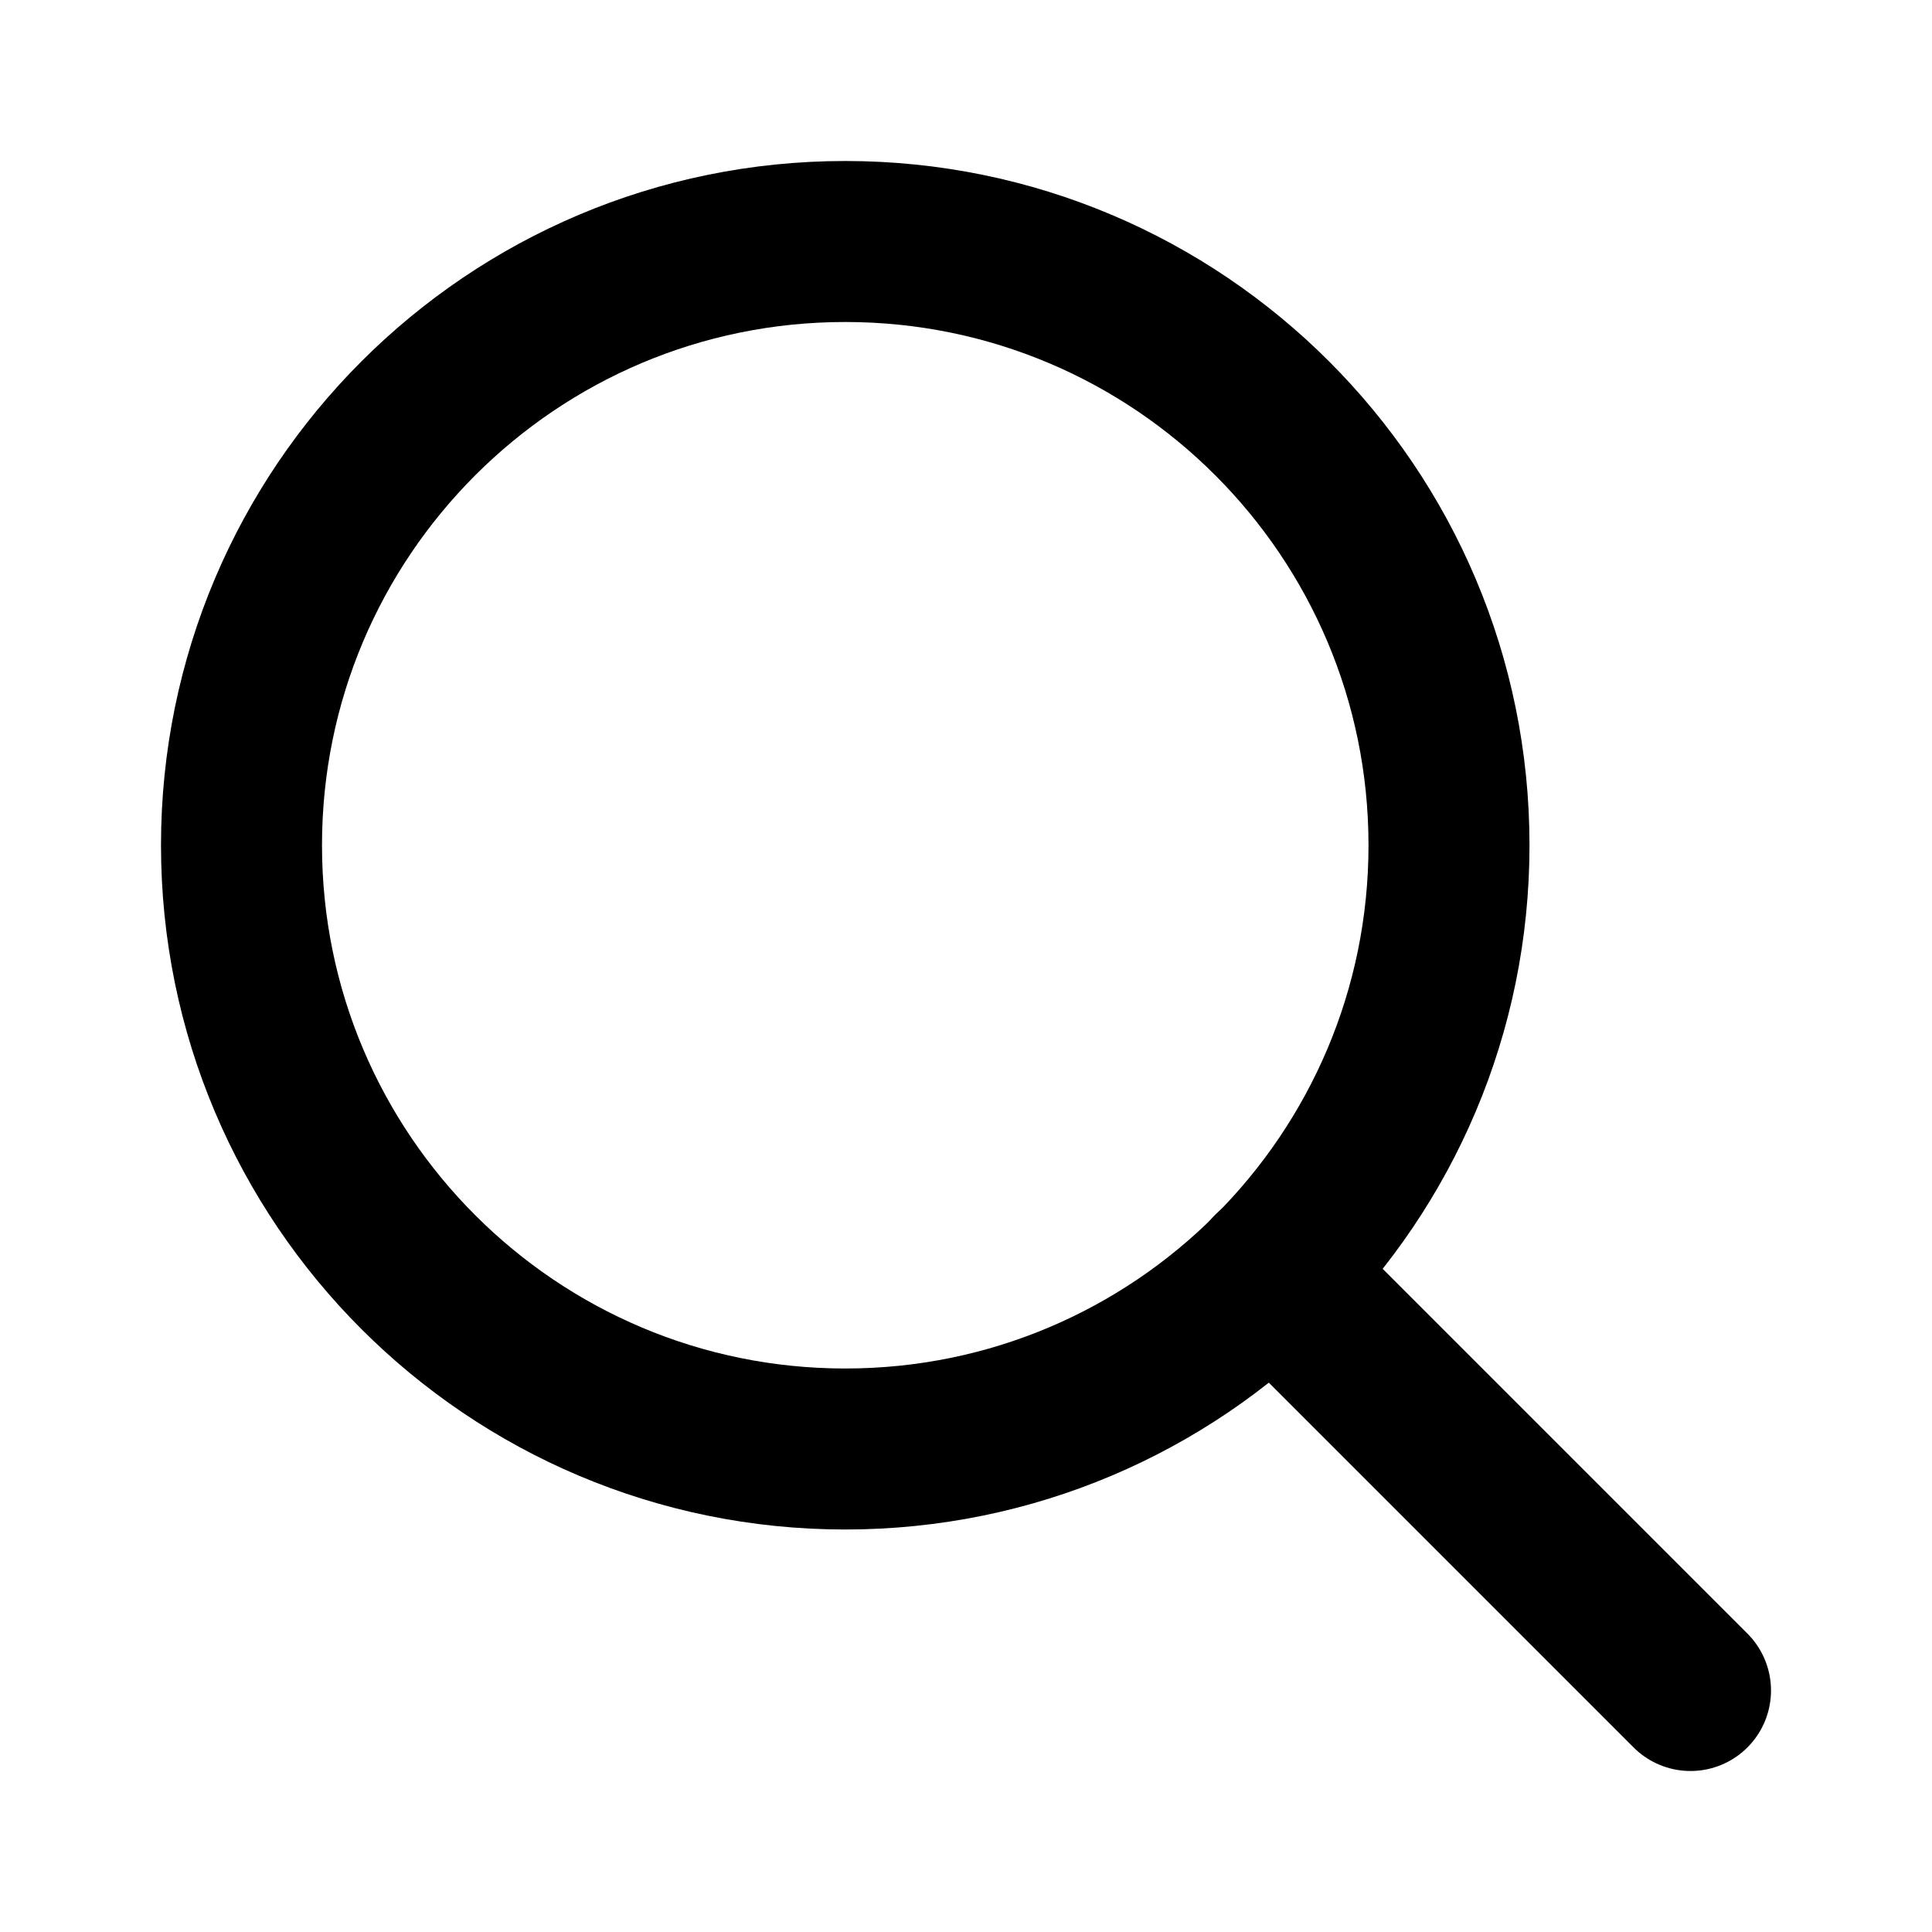
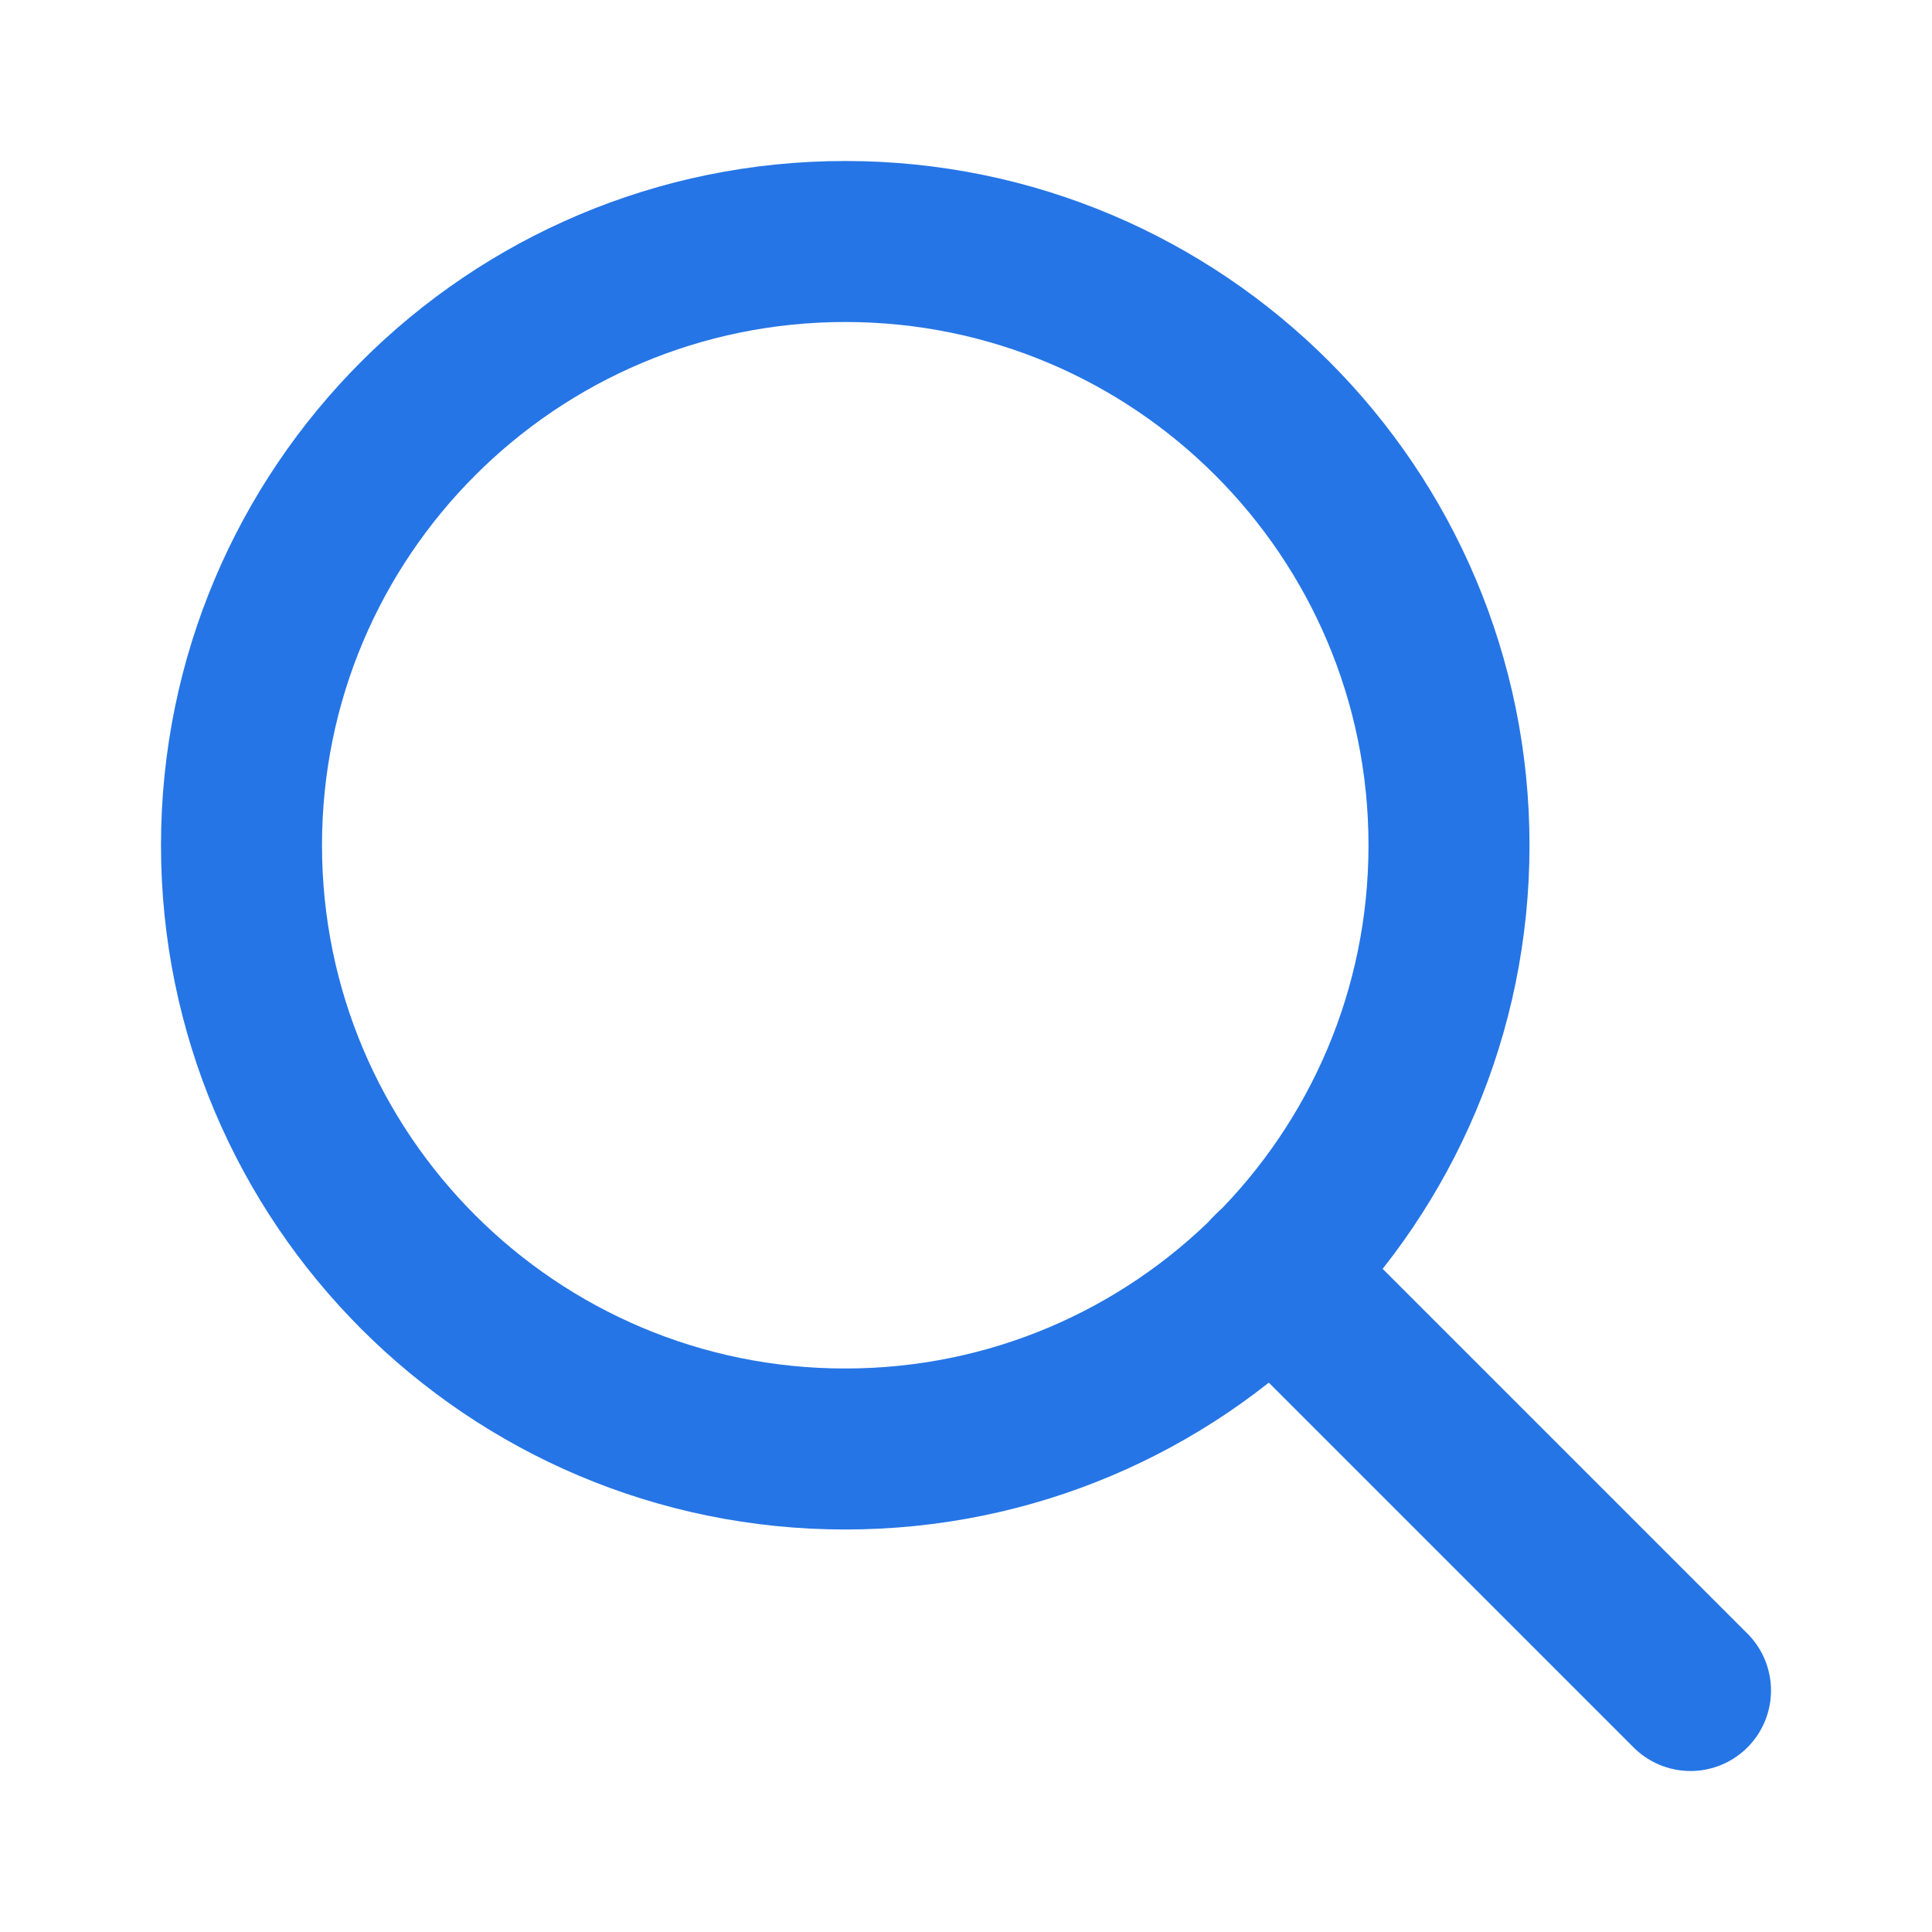
- <svg xmlns="http://www.w3.org/2000/svg" fill="none" height="24" stroke="#000" stroke-linecap="round" stroke-linejoin="round" stroke-width="2" viewBox="0 0 24 24" width="24">
+ <svg xmlns="http://www.w3.org/2000/svg" fill="none" height="24" stroke="rgb(37, 117, 230)" stroke-linecap="round" stroke-linejoin="round" stroke-width="2" viewBox="0 0 24 24" width="24">
  <circle cx="10.5" cy="10.5" r="7.5" />
  <line x1="21" x2="15.8" y1="21" y2="15.8" />
</svg>
